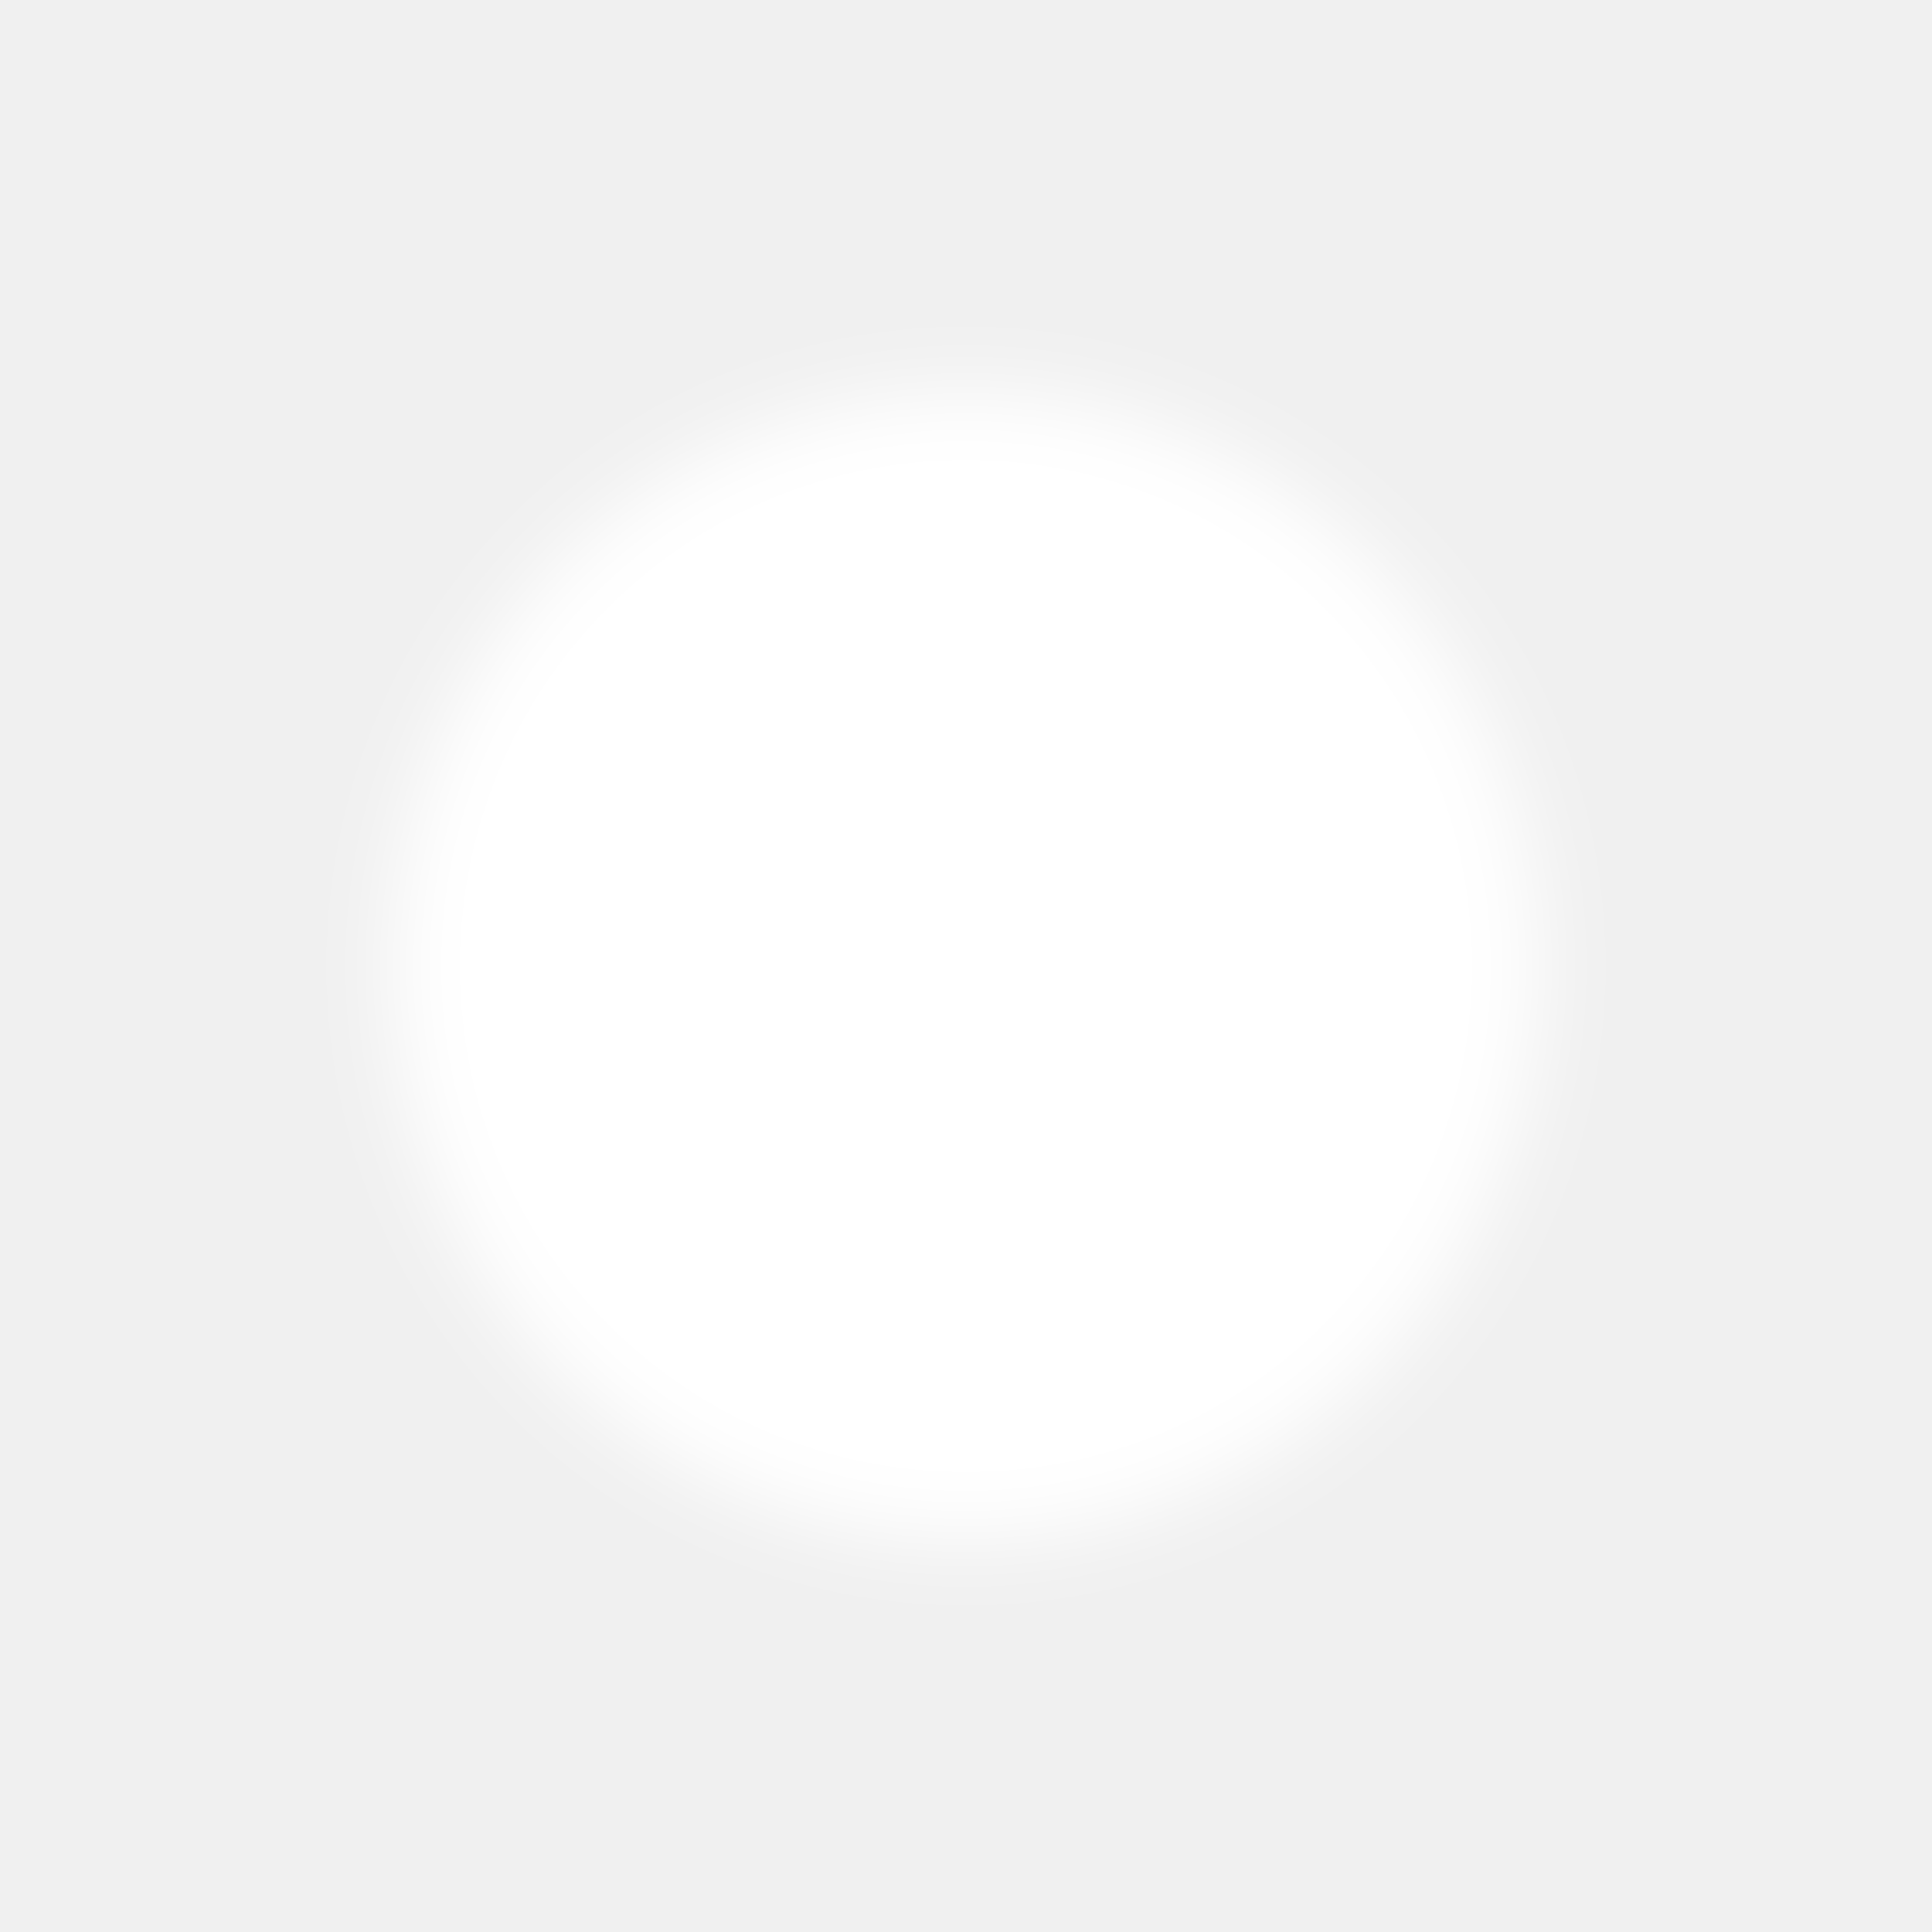
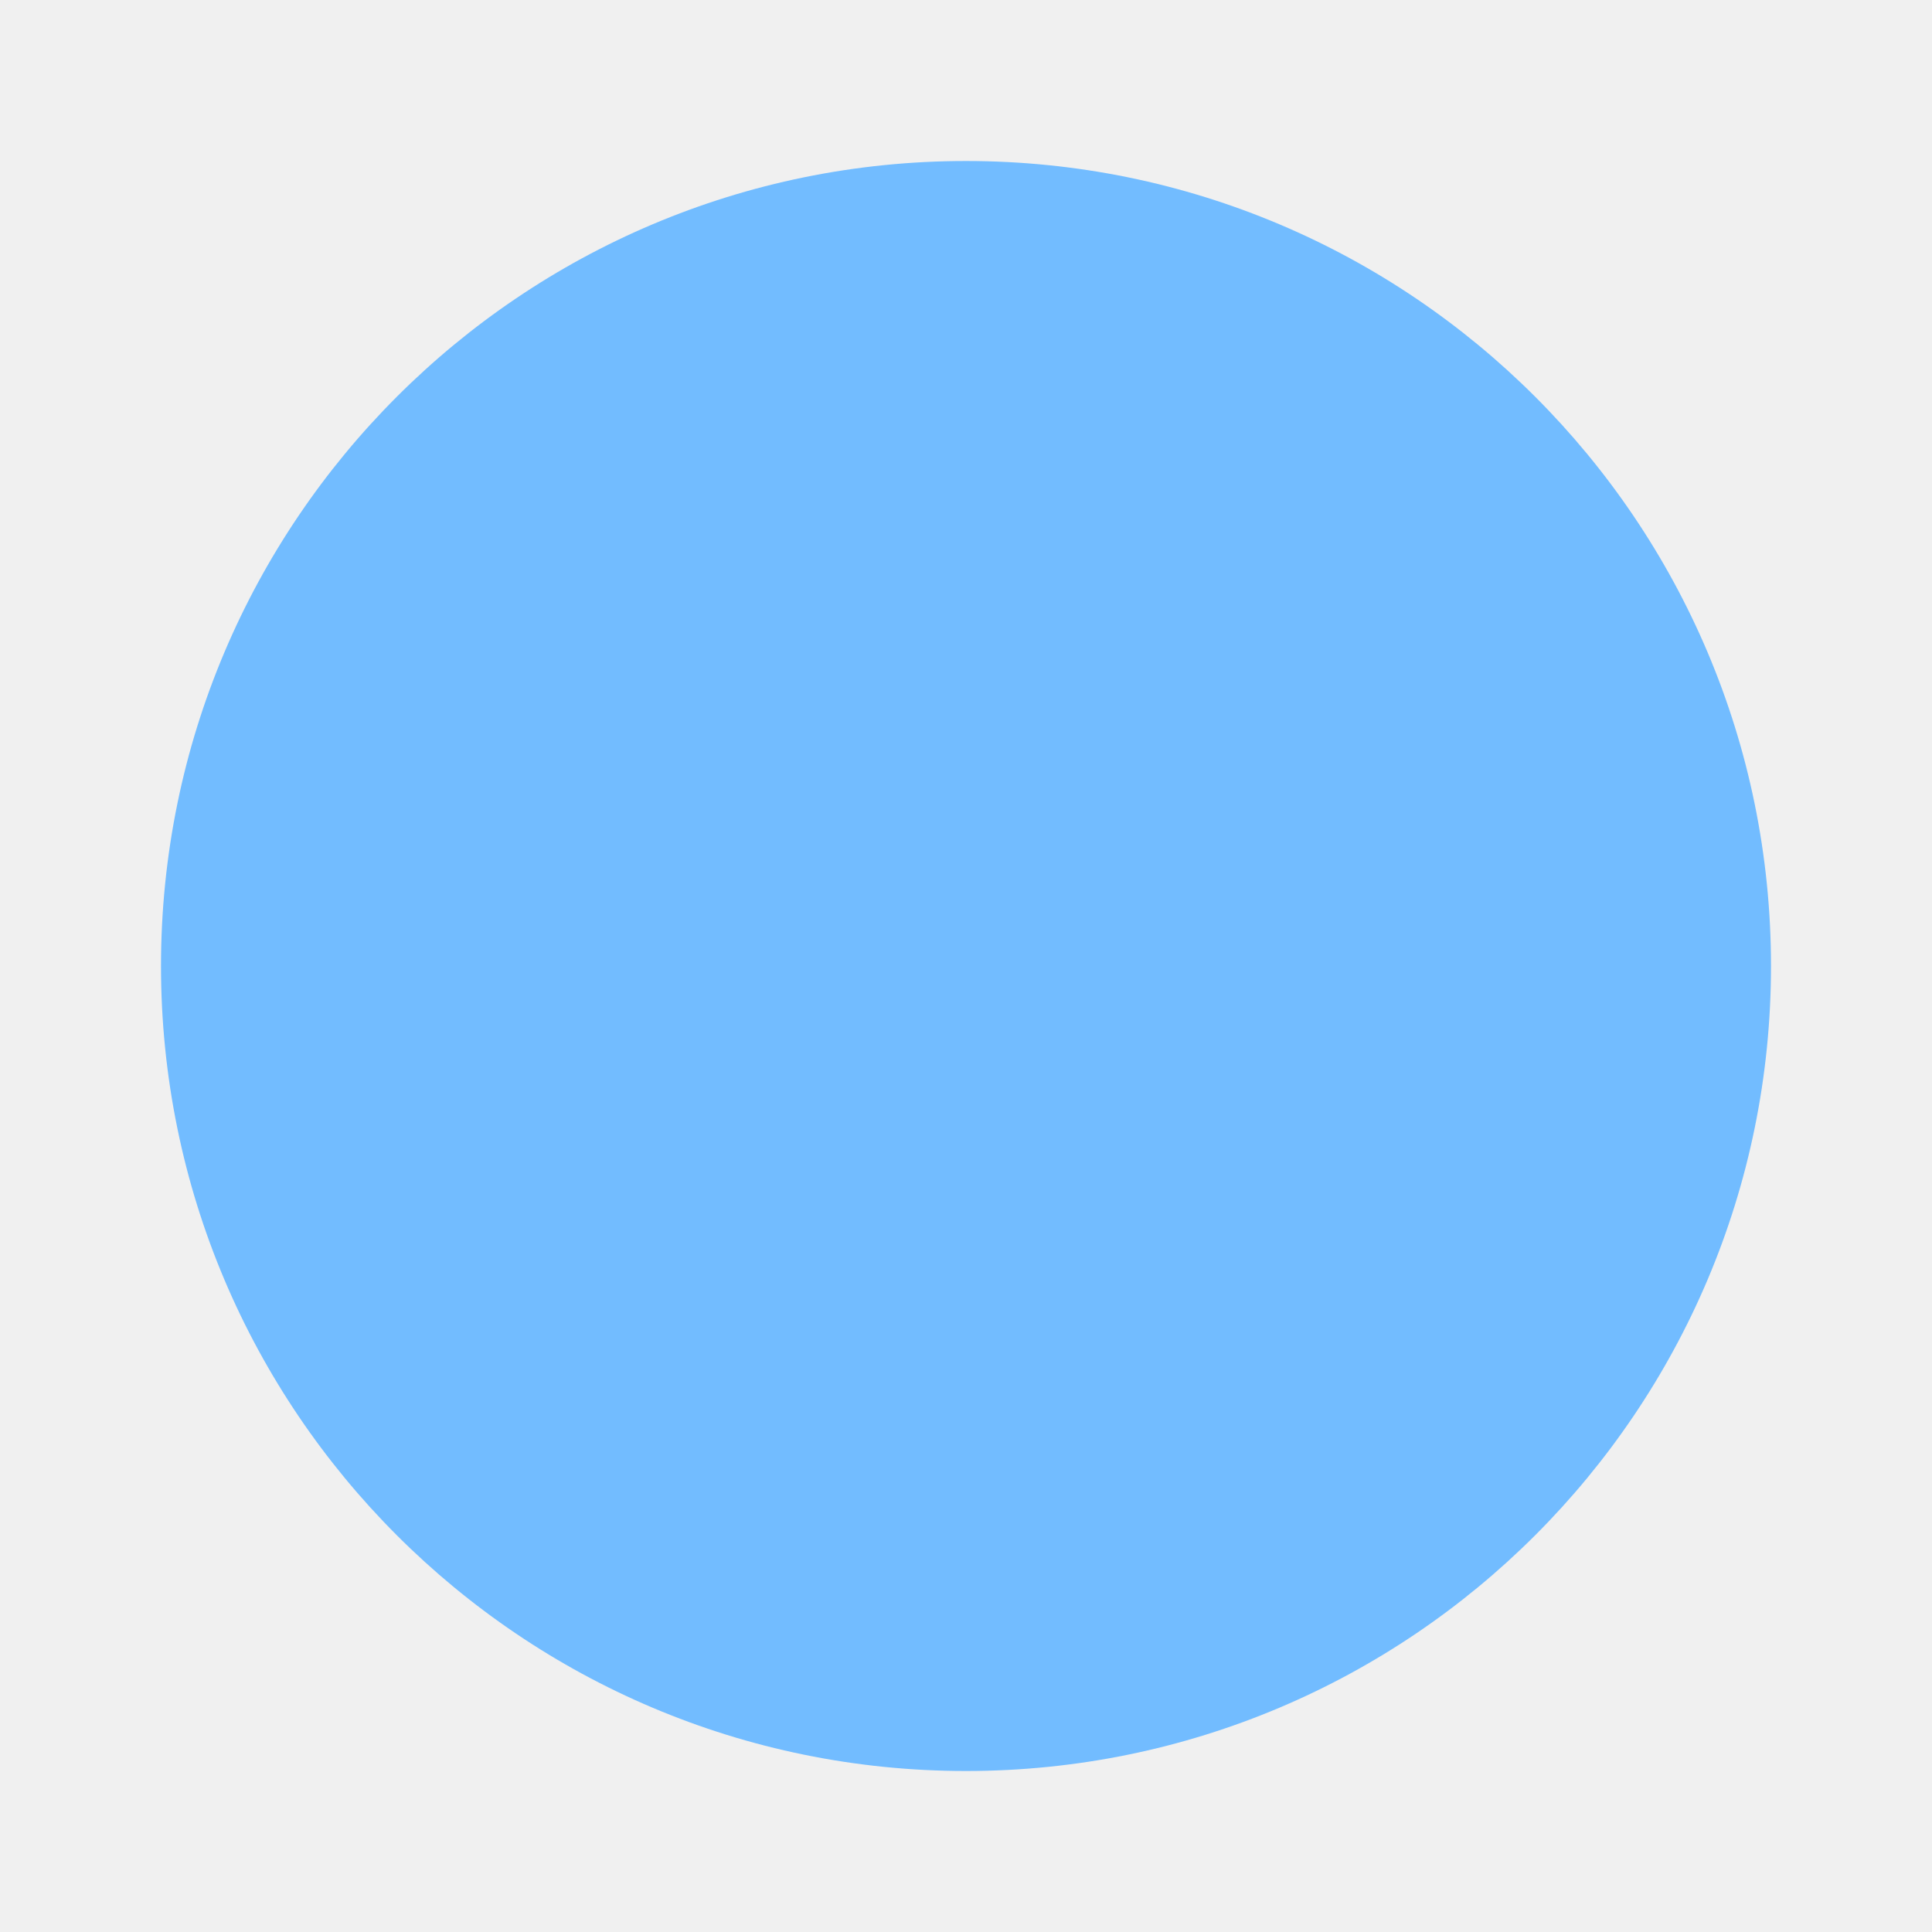
- <svg xmlns="http://www.w3.org/2000/svg" width="55" height="55" viewBox="0 0 55 55" id="svg9795" version="1.1">
-   <defs id="defs9797">
-     <filter style="color-interpolation-filters:sRGB" id="filter4199" x="-0.23" width="1.46" y="-0.23" height="1.46">
-       <feGaussianBlur stdDeviation="1.262" id="feGaussianBlur4201" />
-     </filter>
-   </defs>
-   <g id="layer2" style="display:none">
+ <svg xmlns="http://www.w3.org/2000/svg" width="30" height="30" viewBox="0 0 30 30" id="svg9795" version="1.1">
+   <defs id="defs9797" />
+   <g id="layer2" style="display:none" transform="translate(0,-25)">
    <rect style="opacity:1;fill:#000000;fill-opacity:0.996;fill-rule:nonzero;stroke:none;stroke-width:8.127;stroke-linecap:butt;stroke-linejoin:miter;stroke-miterlimit:0;stroke-dasharray:none;stroke-dashoffset:0;stroke-opacity:1" id="rect4137" width="55" height="55" x="-1.9073486e-006" y="1.8592983e-015" />
  </g>
-   <g id="layer1" transform="translate(0,-997.3621)">
-     <circle style="opacity:1;fill:#ffffff;fill-opacity:1;fill-rule:nonzero;stroke:none;stroke-width:7.327;stroke-linecap:butt;stroke-linejoin:miter;stroke-miterlimit:0;stroke-dasharray:none;stroke-dashoffset:0;stroke-opacity:1;filter:url(#filter4199)" id="path10363" cx="29.501" cy="1022.861" r="18.837" transform="matrix(0.8672901,0,0,0.8672901,1.913823,137.7451)" />
+   <g id="layer1" transform="translate(0,-1022.362)">
+     <circle style="opacity:1;fill:#72bcff;fill-opacity:1;fill-rule:nonzero;stroke:none;stroke-width:7.327;stroke-linecap:butt;stroke-linejoin:miter;stroke-miterlimit:0;stroke-dasharray:none;stroke-dashoffset:0;stroke-opacity:1" id="path10363" cx="15" cy="1037.362" r="12.5" />
  </g>
</svg>
